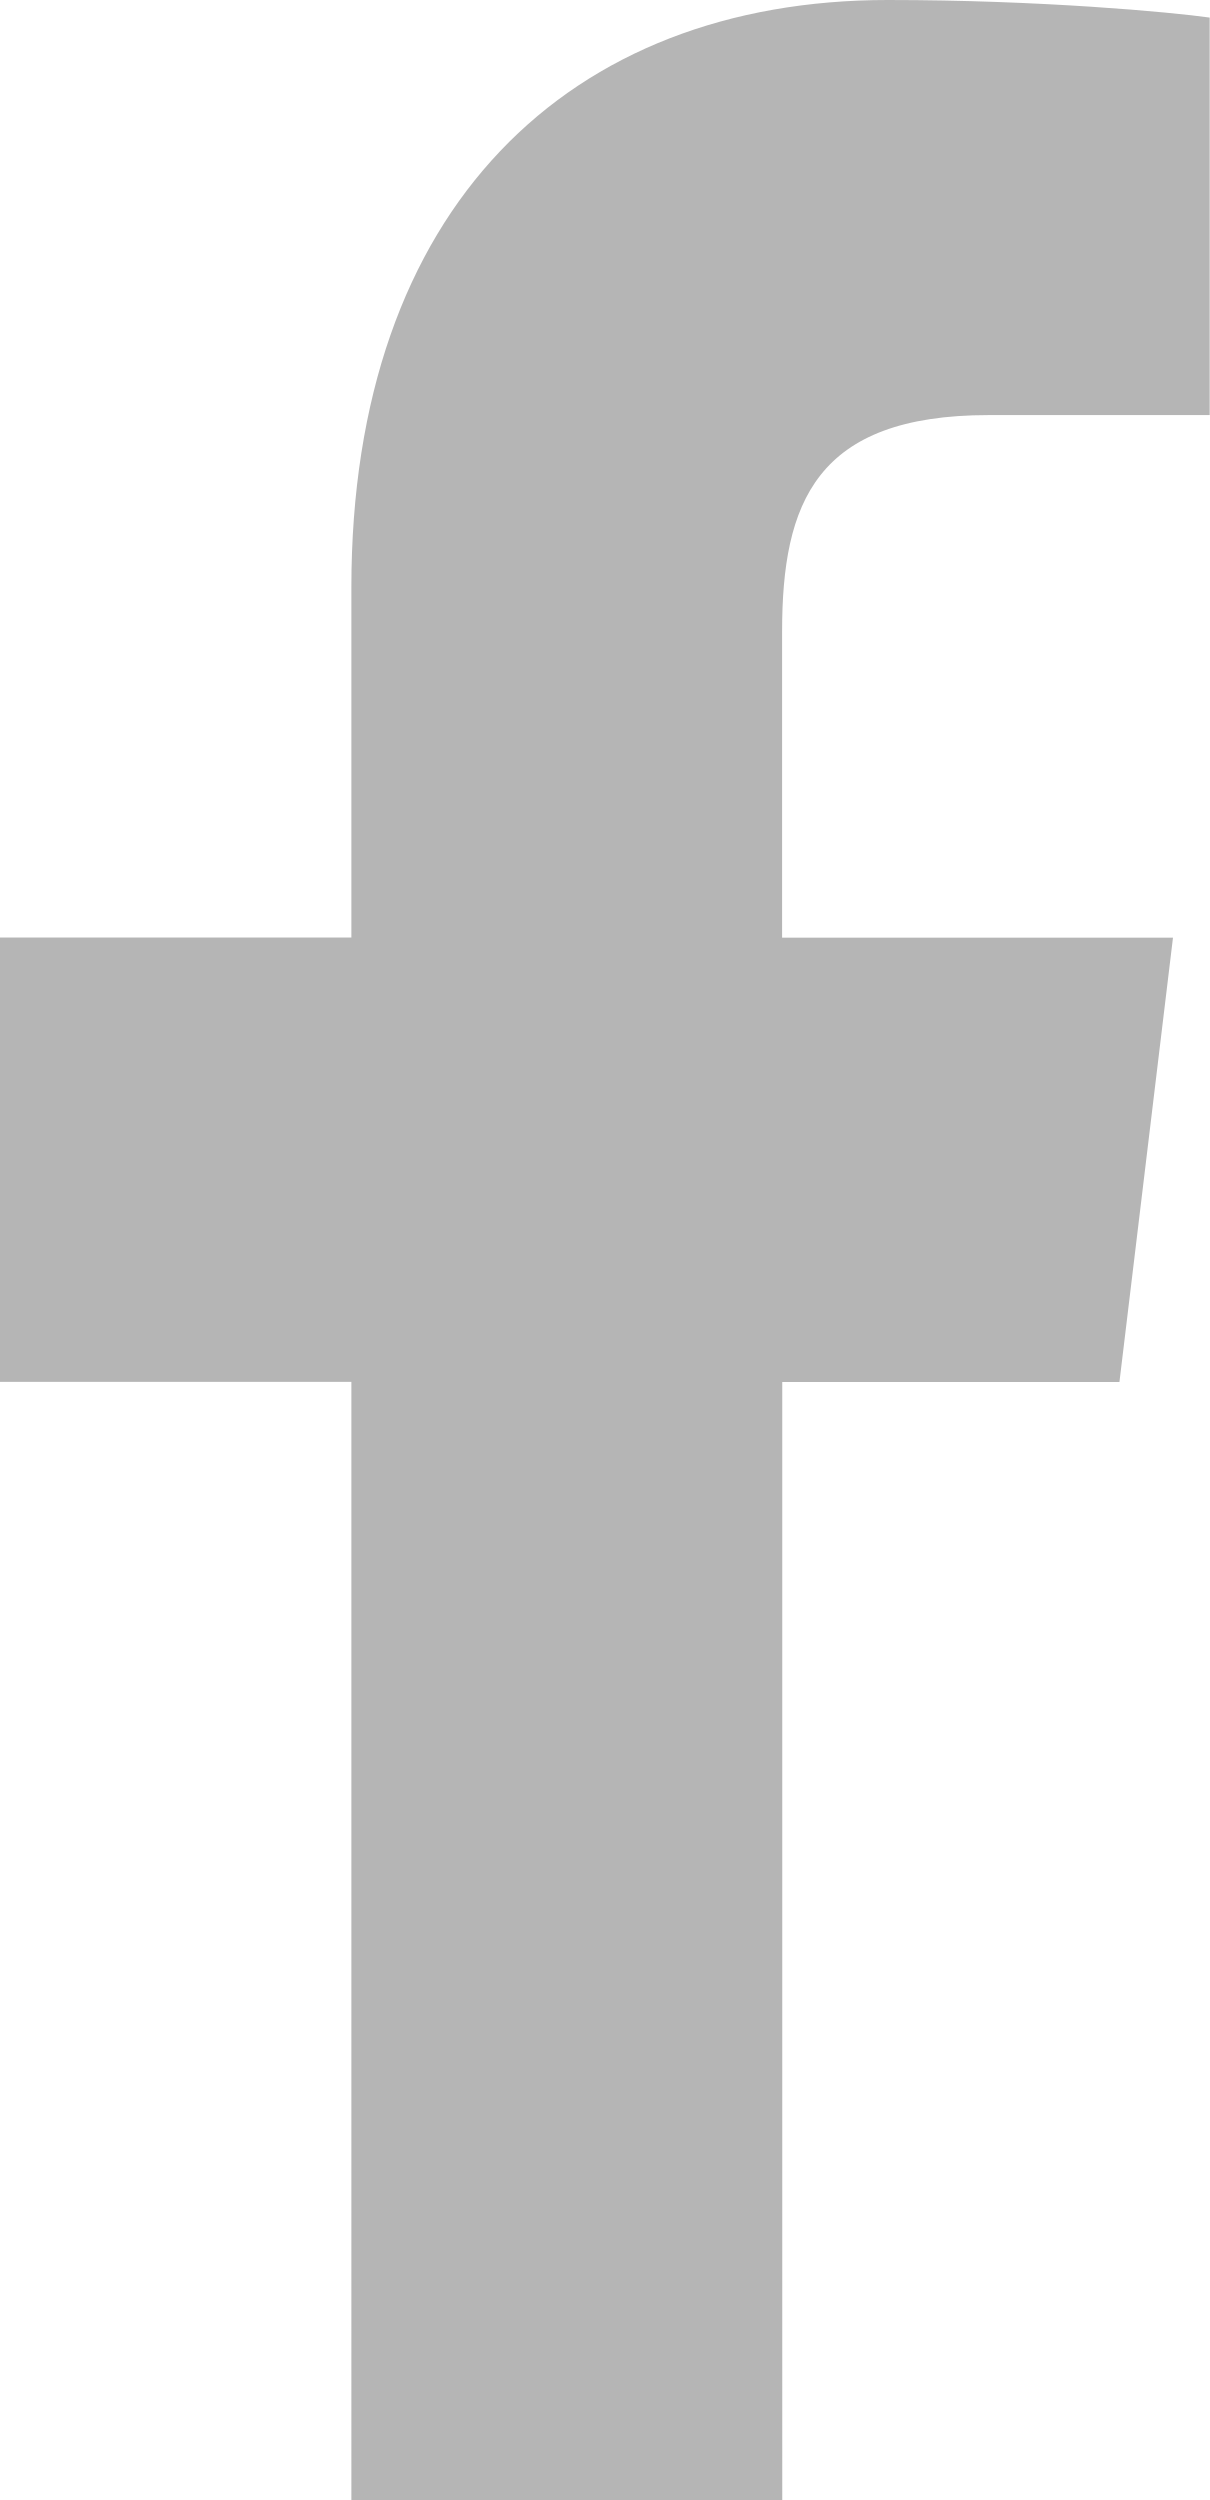
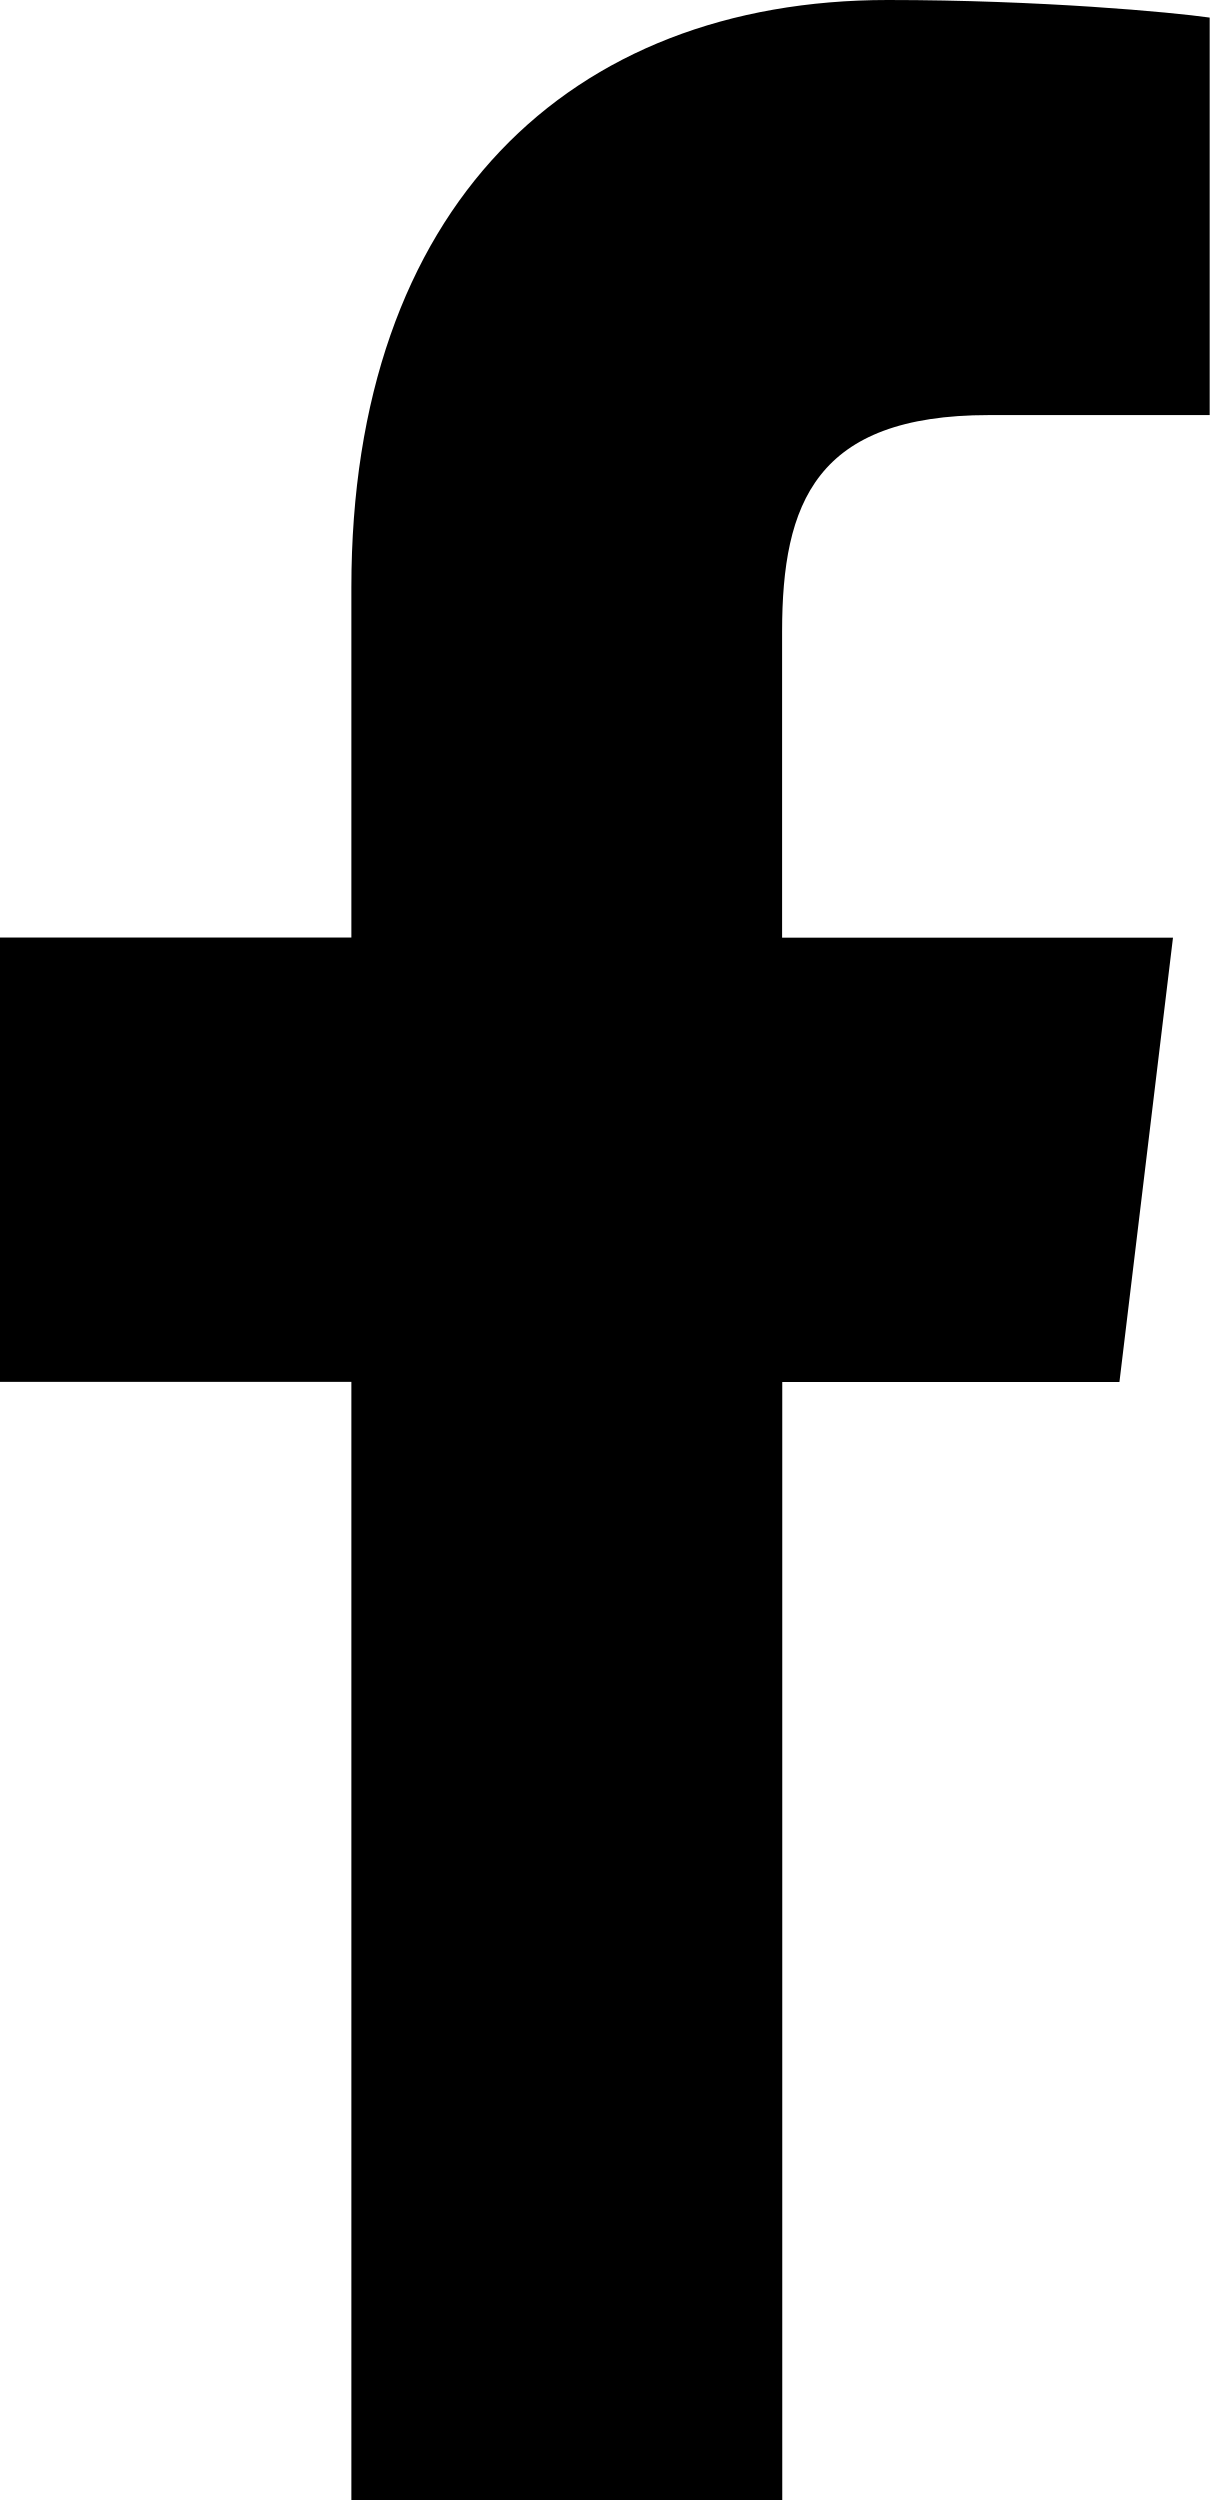
- <svg xmlns="http://www.w3.org/2000/svg" width="15" height="31" fill="none" viewBox="0 0 15 31">
-   <path fill="#B5B5B5" d="M12.261 5.147H15V.218C14.527.151 12.903 0 11.01 0 7.062 0 4.357 2.567 4.357 7.284v4.341H0v5.51h4.357V31H9.7V17.137h4.181l.664-5.51H9.698V7.83c.001-1.593.416-2.683 2.563-2.683z" />
+ <svg xmlns="http://www.w3.org/2000/svg" width="15" height="31" fill="current" viewBox="0 0 15 31">
+   <path fill="fill" d="M12.261 5.147H15V.218C14.527.151 12.903 0 11.01 0 7.062 0 4.357 2.567 4.357 7.284v4.341H0v5.51h4.357V31H9.7V17.137h4.181l.664-5.51H9.698V7.83c.001-1.593.416-2.683 2.563-2.683z" />
</svg>
